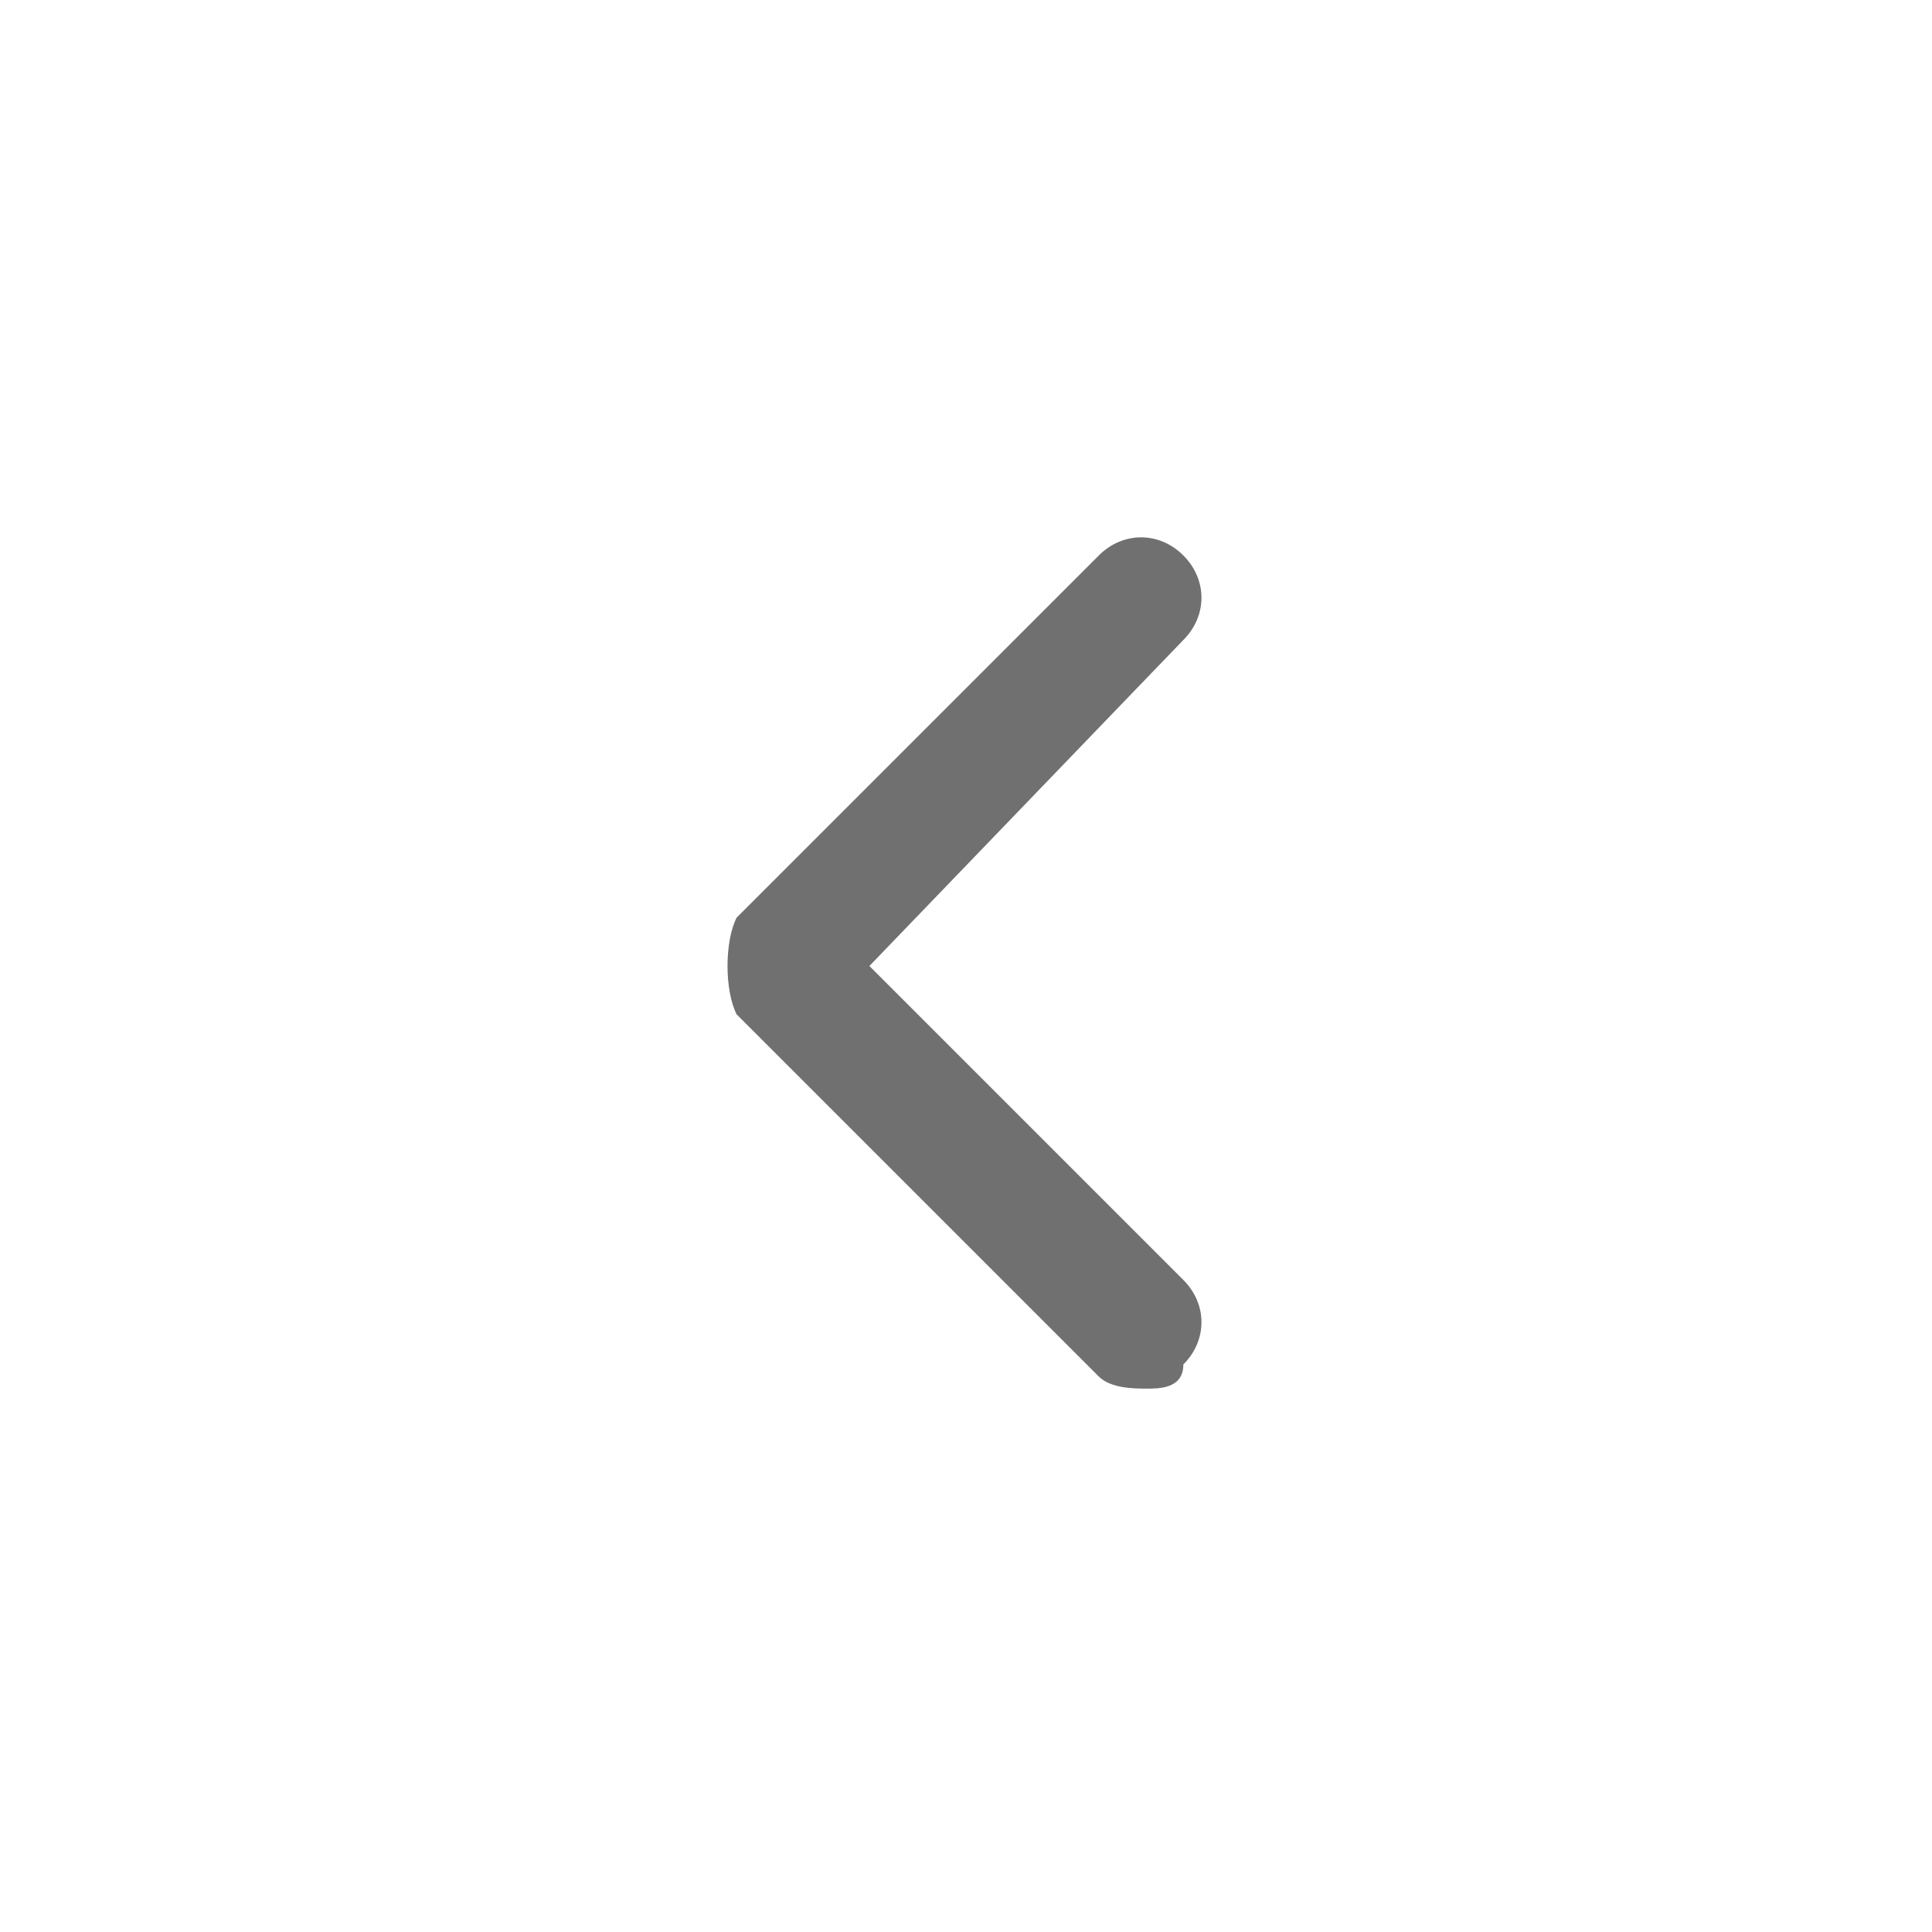
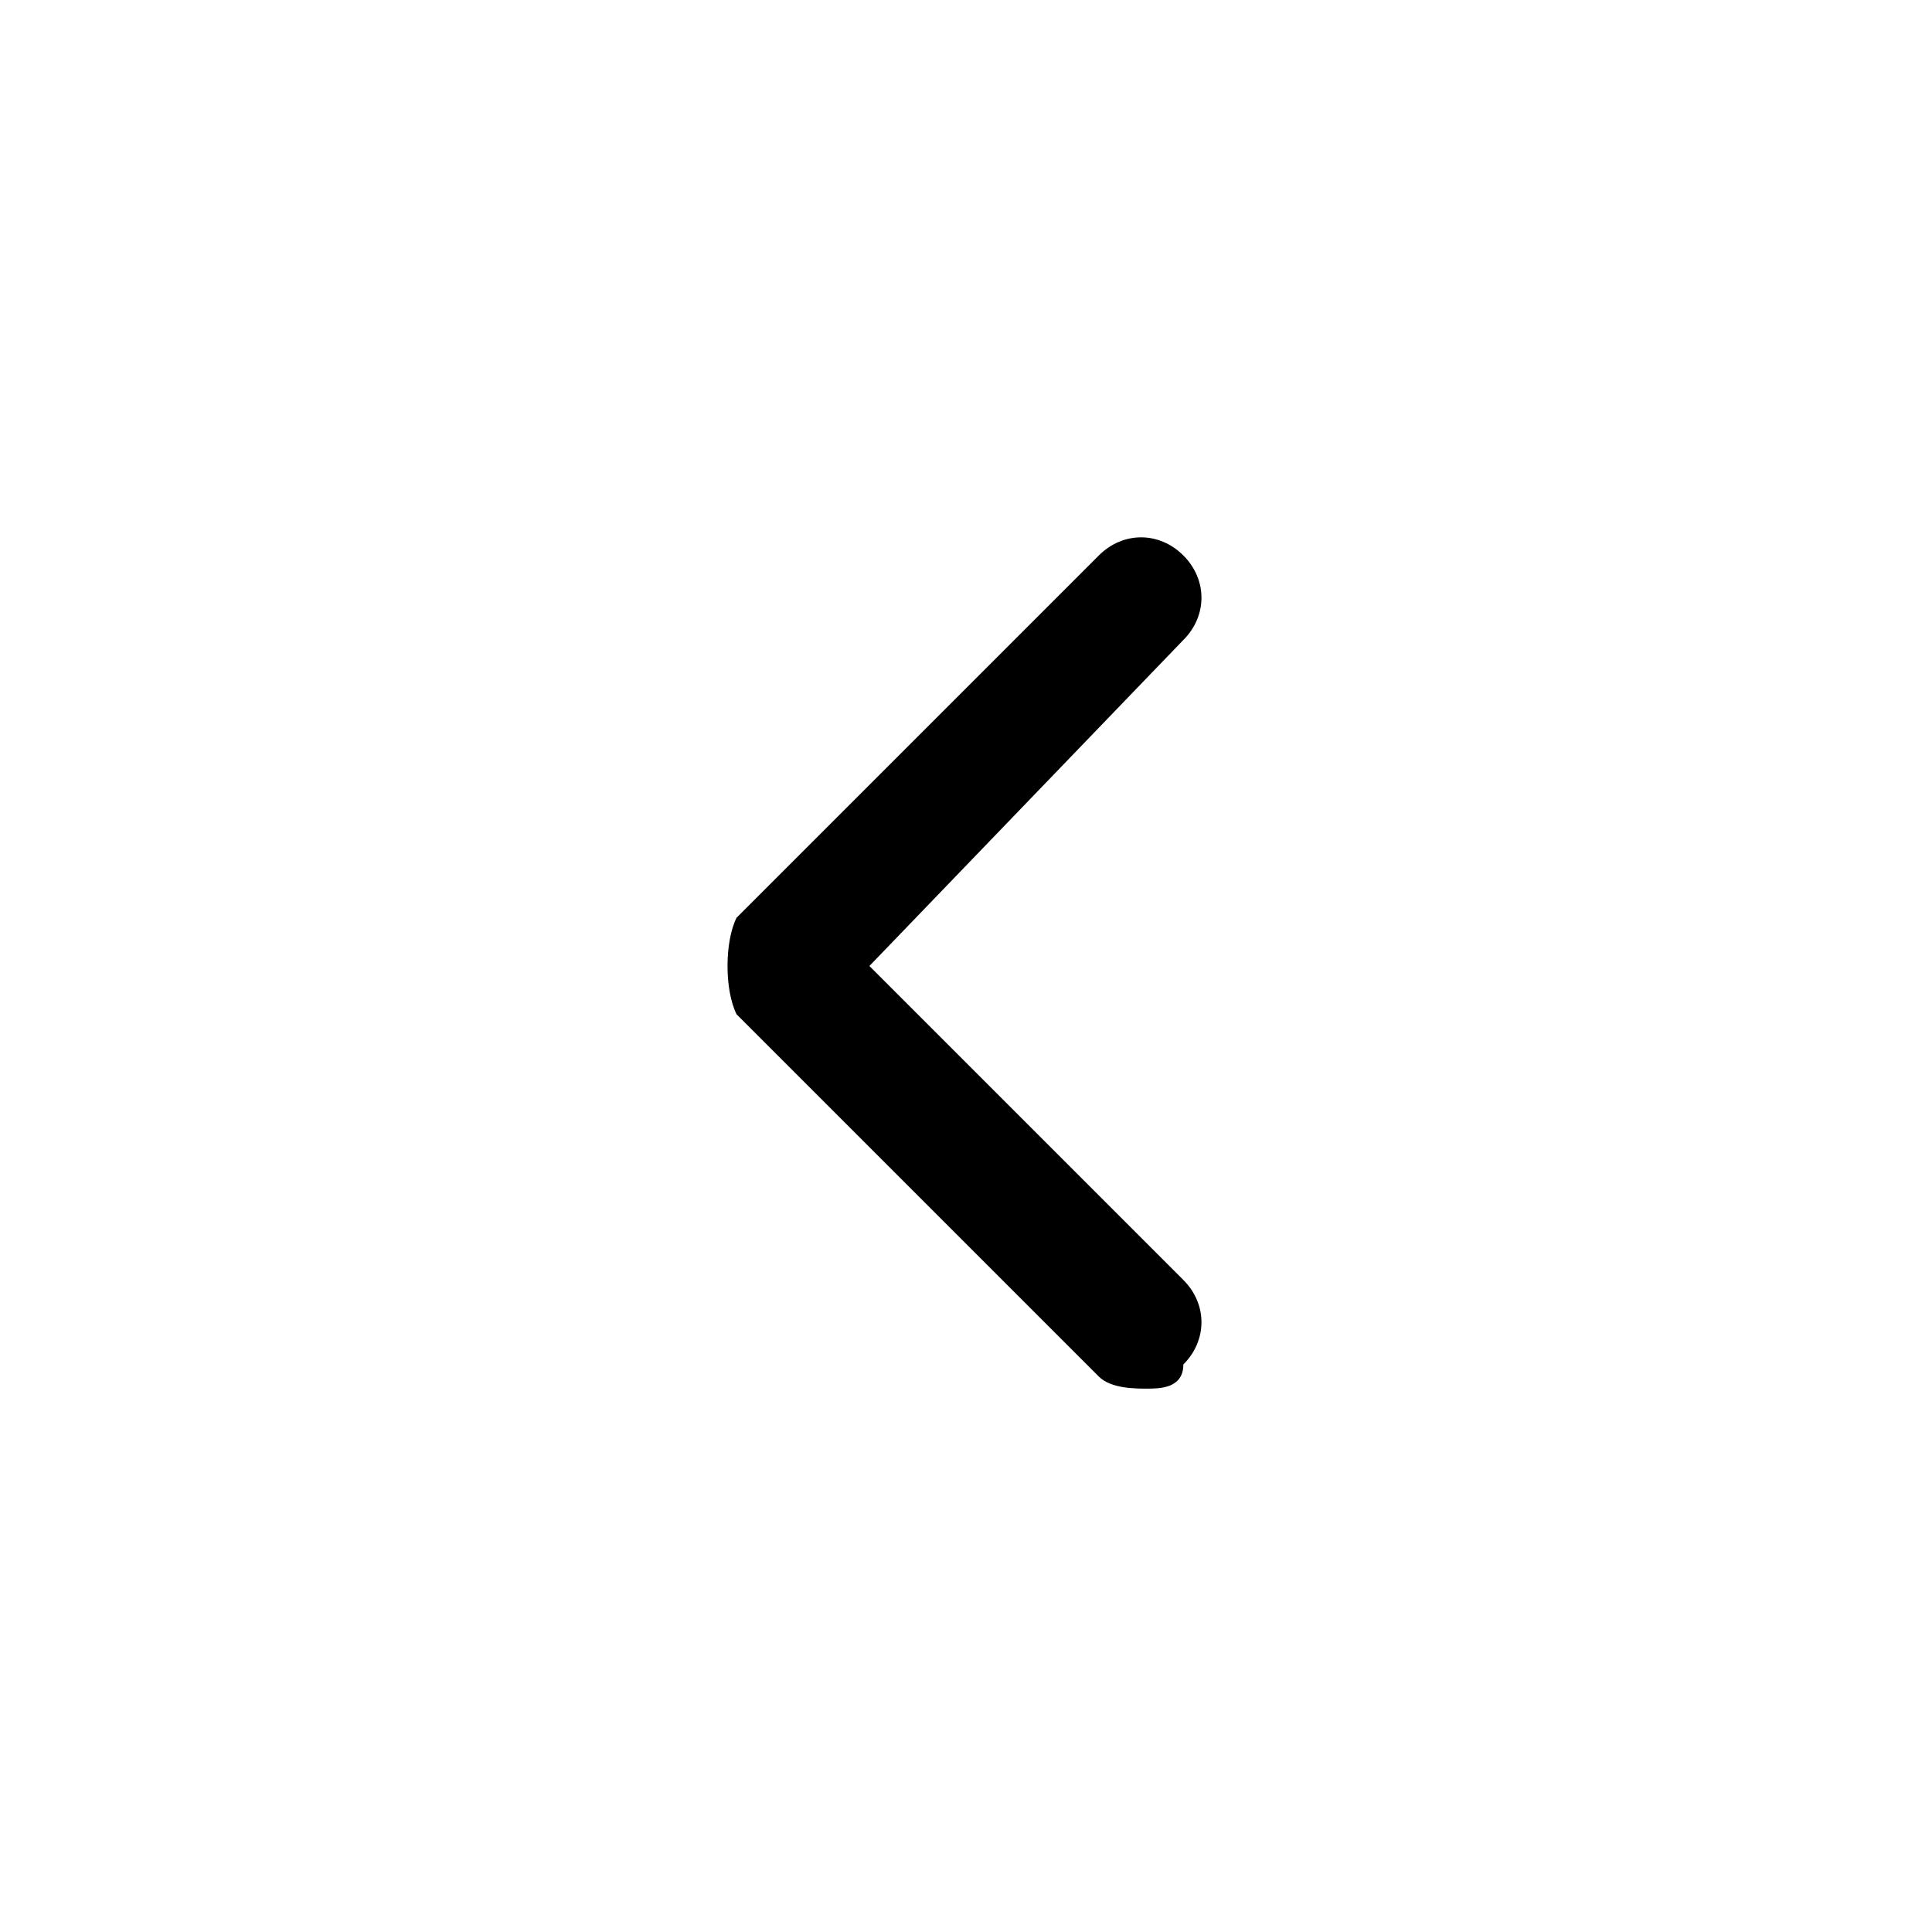
<svg xmlns="http://www.w3.org/2000/svg" t="1634722771890" class="icon" viewBox="0 0 1024 1024" version="1.1" p-id="2497" width="32" height="32">
-   <path d="M608 736c-6.4 0-19.2 0-25.6-6.4l-192-192C384 524.8 384 499.2 390.4 486.4l192-192c12.8-12.8 32-12.8 44.8 0s12.8 32 0 44.8L460.8 512l166.4 166.4c12.8 12.8 12.8 32 0 44.8C627.2 736 614.4 736 608 736z" p-id="2498" fill="#707070" />
+   <path d="M608 736c-6.4 0-19.2 0-25.6-6.4l-192-192C384 524.8 384 499.2 390.4 486.4l192-192c12.8-12.8 32-12.8 44.8 0s12.8 32 0 44.8L460.8 512l166.4 166.4c12.8 12.8 12.8 32 0 44.8C627.2 736 614.4 736 608 736z" p-id="2498" />
</svg>
